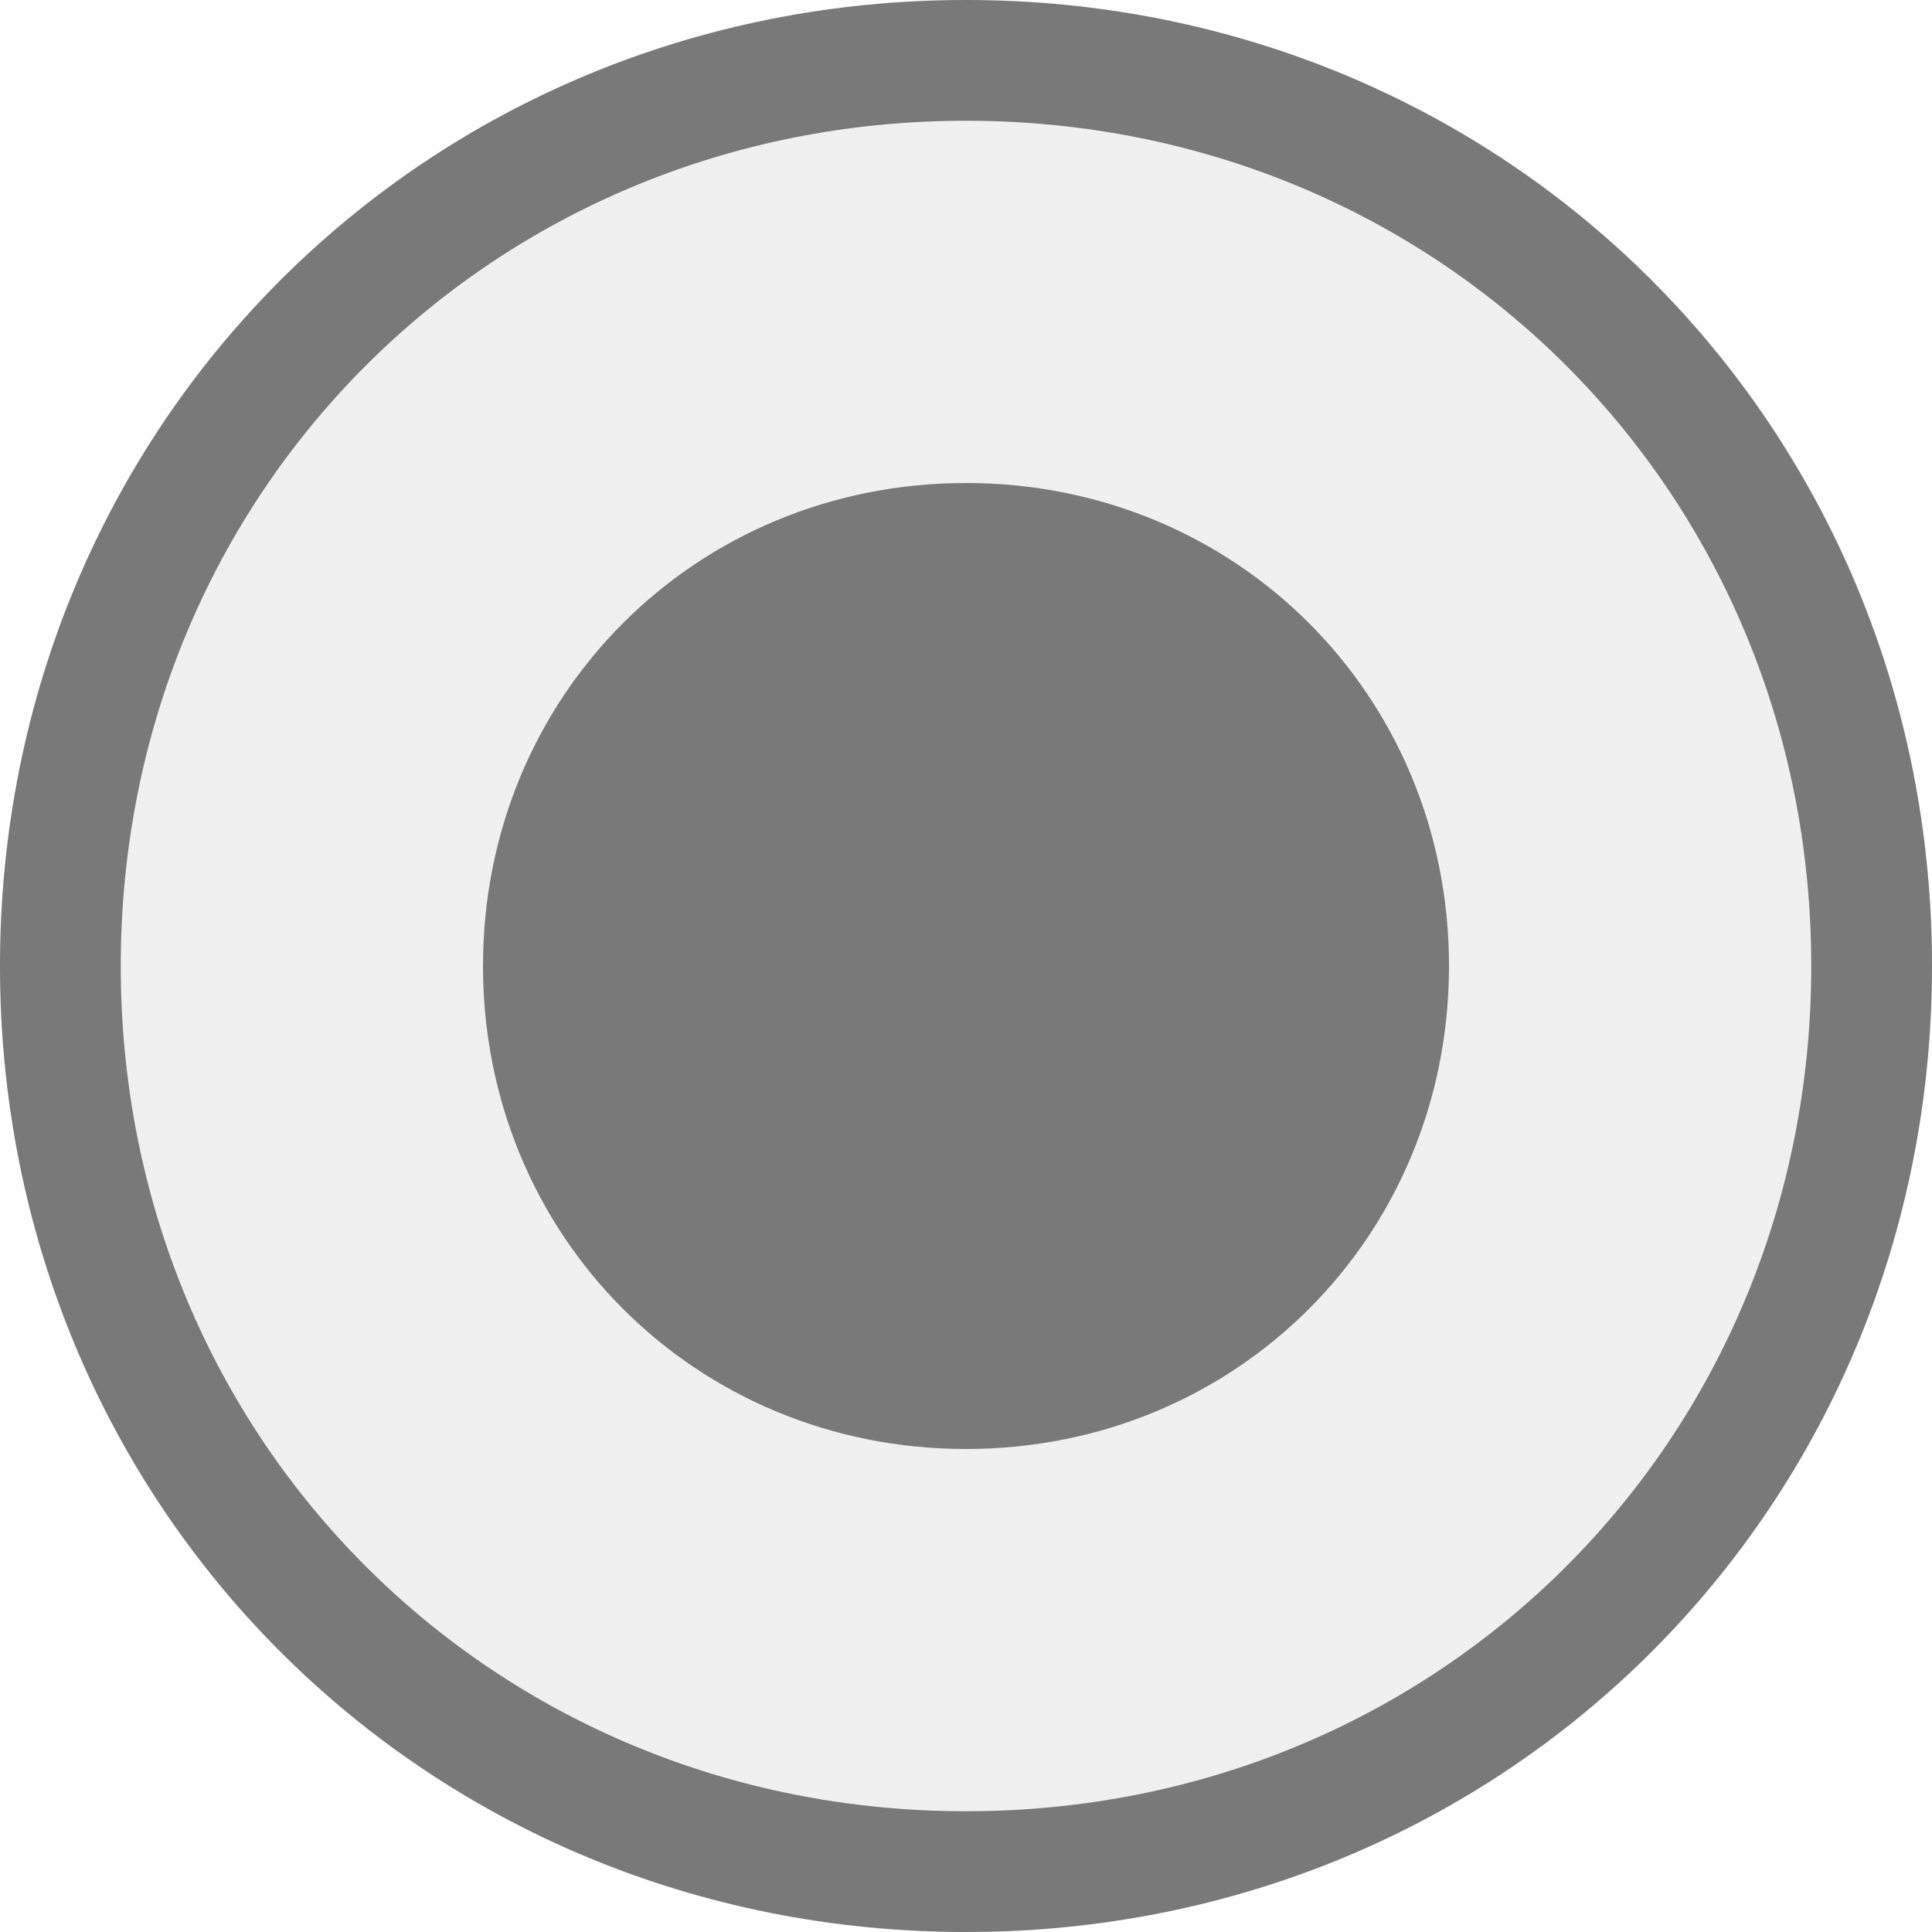
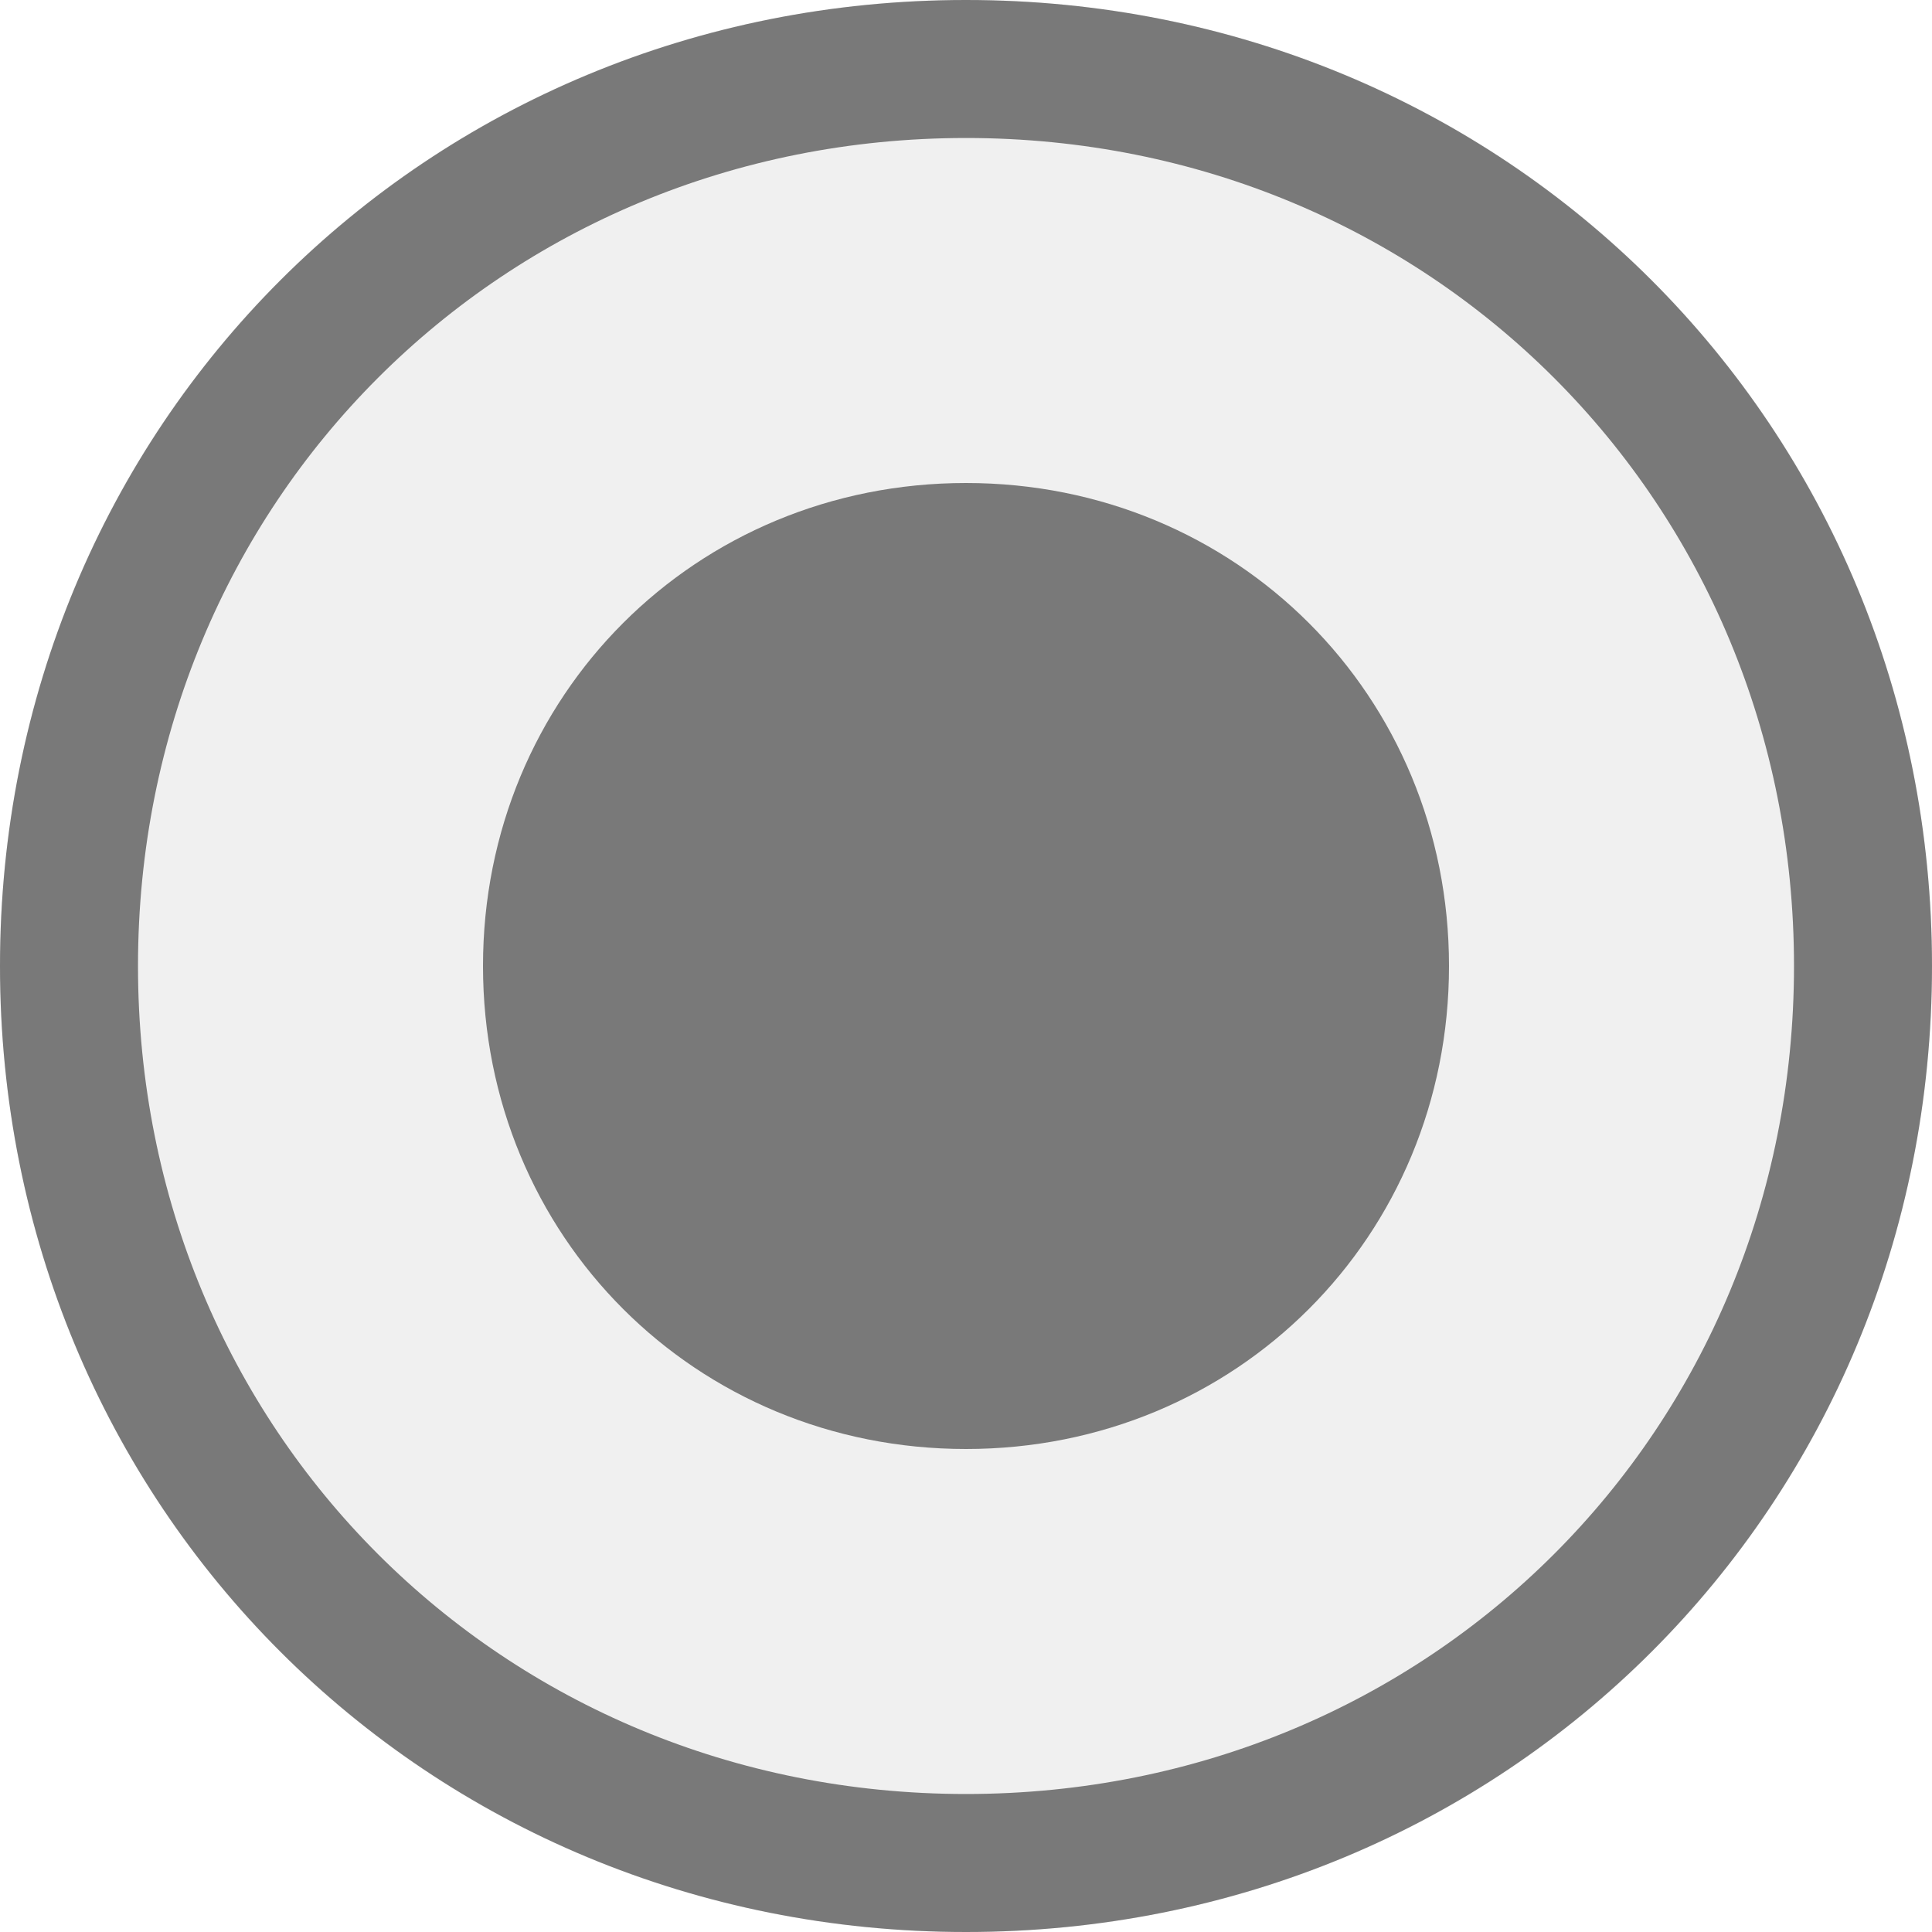
- <svg xmlns="http://www.w3.org/2000/svg" version="1.1" width="16px" height="16px" viewBox="198 197  16 16">
-   <path d="M 206 197  C 210.48 197  214 200.52  214 205  C 214 209.48  210.48 213  206 213  C 201.52 213  198 209.48  198 205  C 198 200.52  201.52 197  206 197  Z " fill-rule="nonzero" fill="#f0f0f0" stroke="none" />
-   <path d="M 206 197.5  C 210.2 197.5  213.5 200.8  213.5 205  C 213.5 209.2  210.2 212.5  206 212.5  C 201.8 212.5  198.5 209.2  198.5 205  C 198.5 200.8  201.8 197.5  206 197.5  Z " stroke-width="1" stroke="#797979" fill="none" />
-   <path d="M 206 209  C 203.76 209  202 207.24  202 205  C 202 202.76  203.76 201  206 201  C 208.24 201  210 202.76  210 205  C 210 207.24  208.24 209  206 209  " fill-rule="nonzero" fill="#797979" stroke="none" />
+ <svg xmlns="http://www.w3.org/2000/svg" version="1.1" width="14px" height="14px" viewBox="482 179.5  14 14">
+   <path d="M 489 179.5  C 492.92 179.5  496 182.58  496 186.5  C 496 190.42  492.92 193.5  489 193.5  C 485.08 193.5  482 190.42  482 186.5  C 482 182.58  485.08 179.5  489 179.5  Z " fill-rule="nonzero" fill="#f0f0f0" stroke="none" />
+   <path d="M 489 180  C 492.64 180  495.5 182.86  495.5 186.5  C 495.5 190.14  492.64 193  489 193  C 485.36 193  482.5 190.14  482.5 186.5  C 482.5 182.86  485.36 180  489 180  Z " stroke-width="1" stroke="#797979" fill="none" />
+   <path d="M 489 190  C 487.04 190  485.5 188.46  485.5 186.5  C 485.5 184.54  487.04 183  489 183  C 490.96 183  492.5 184.54  492.5 186.5  C 492.5 188.46  490.96 190  489 190  " fill-rule="nonzero" fill="#797979" stroke="none" />
</svg>
